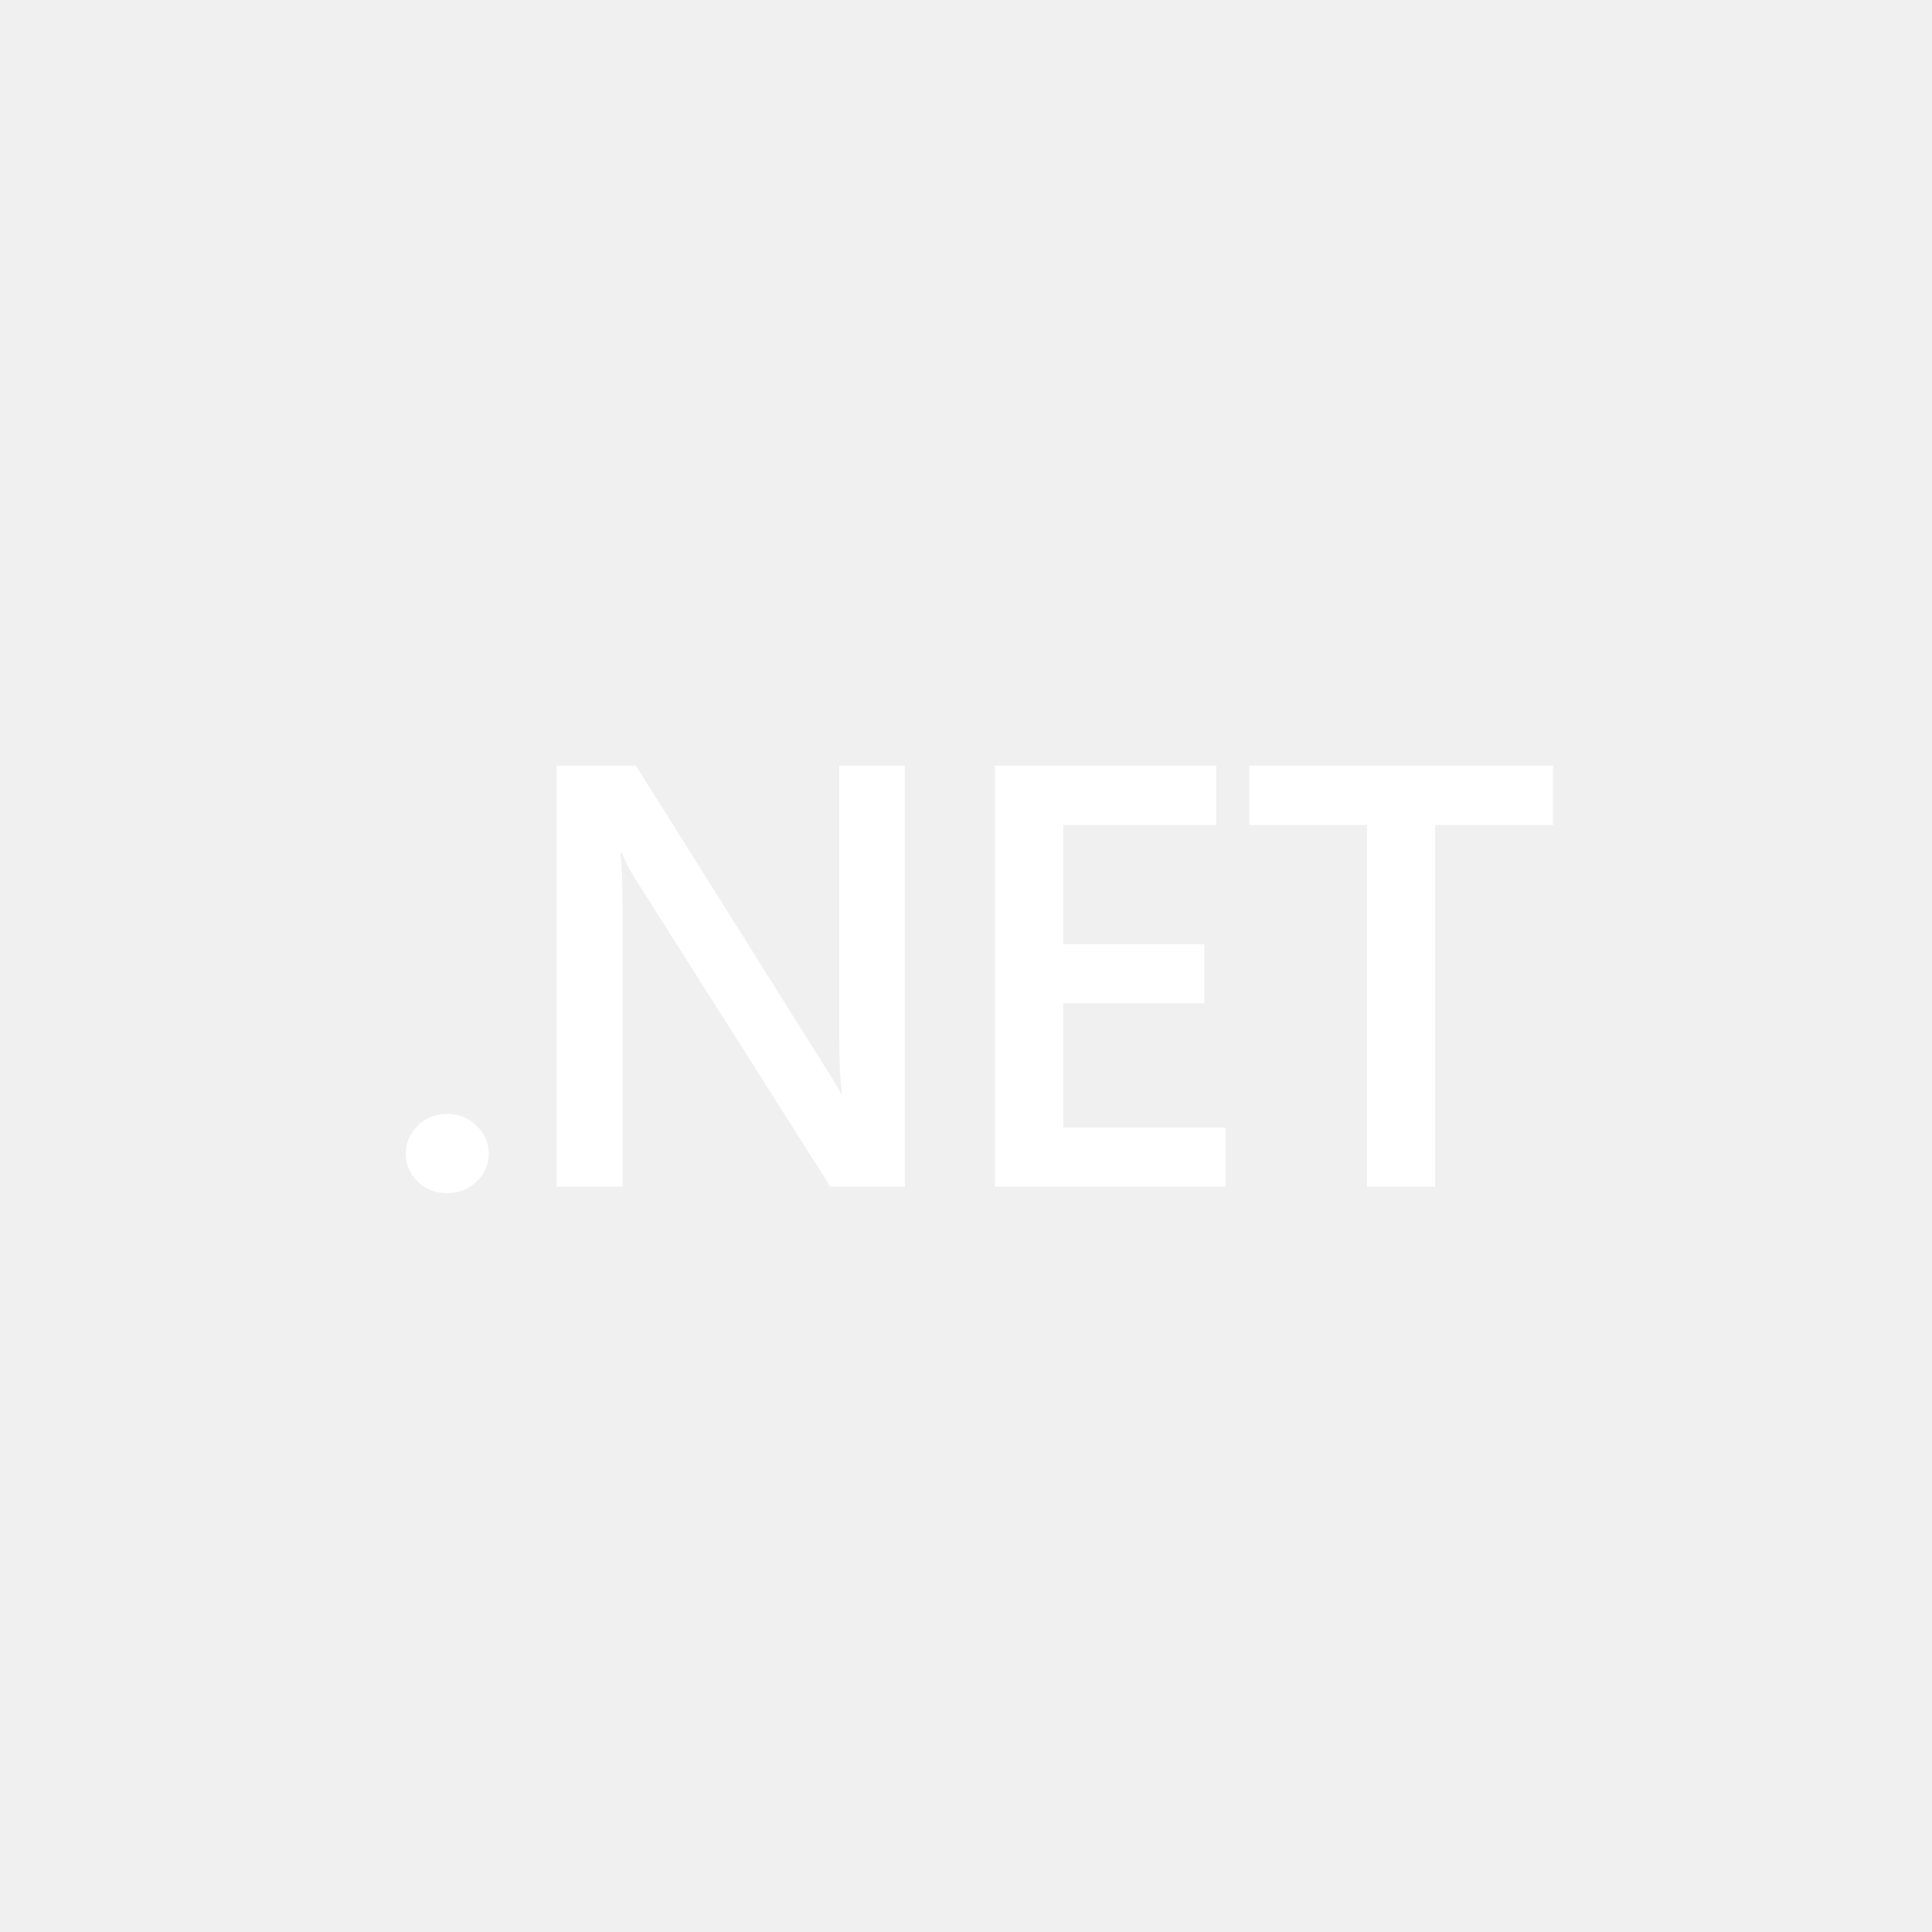
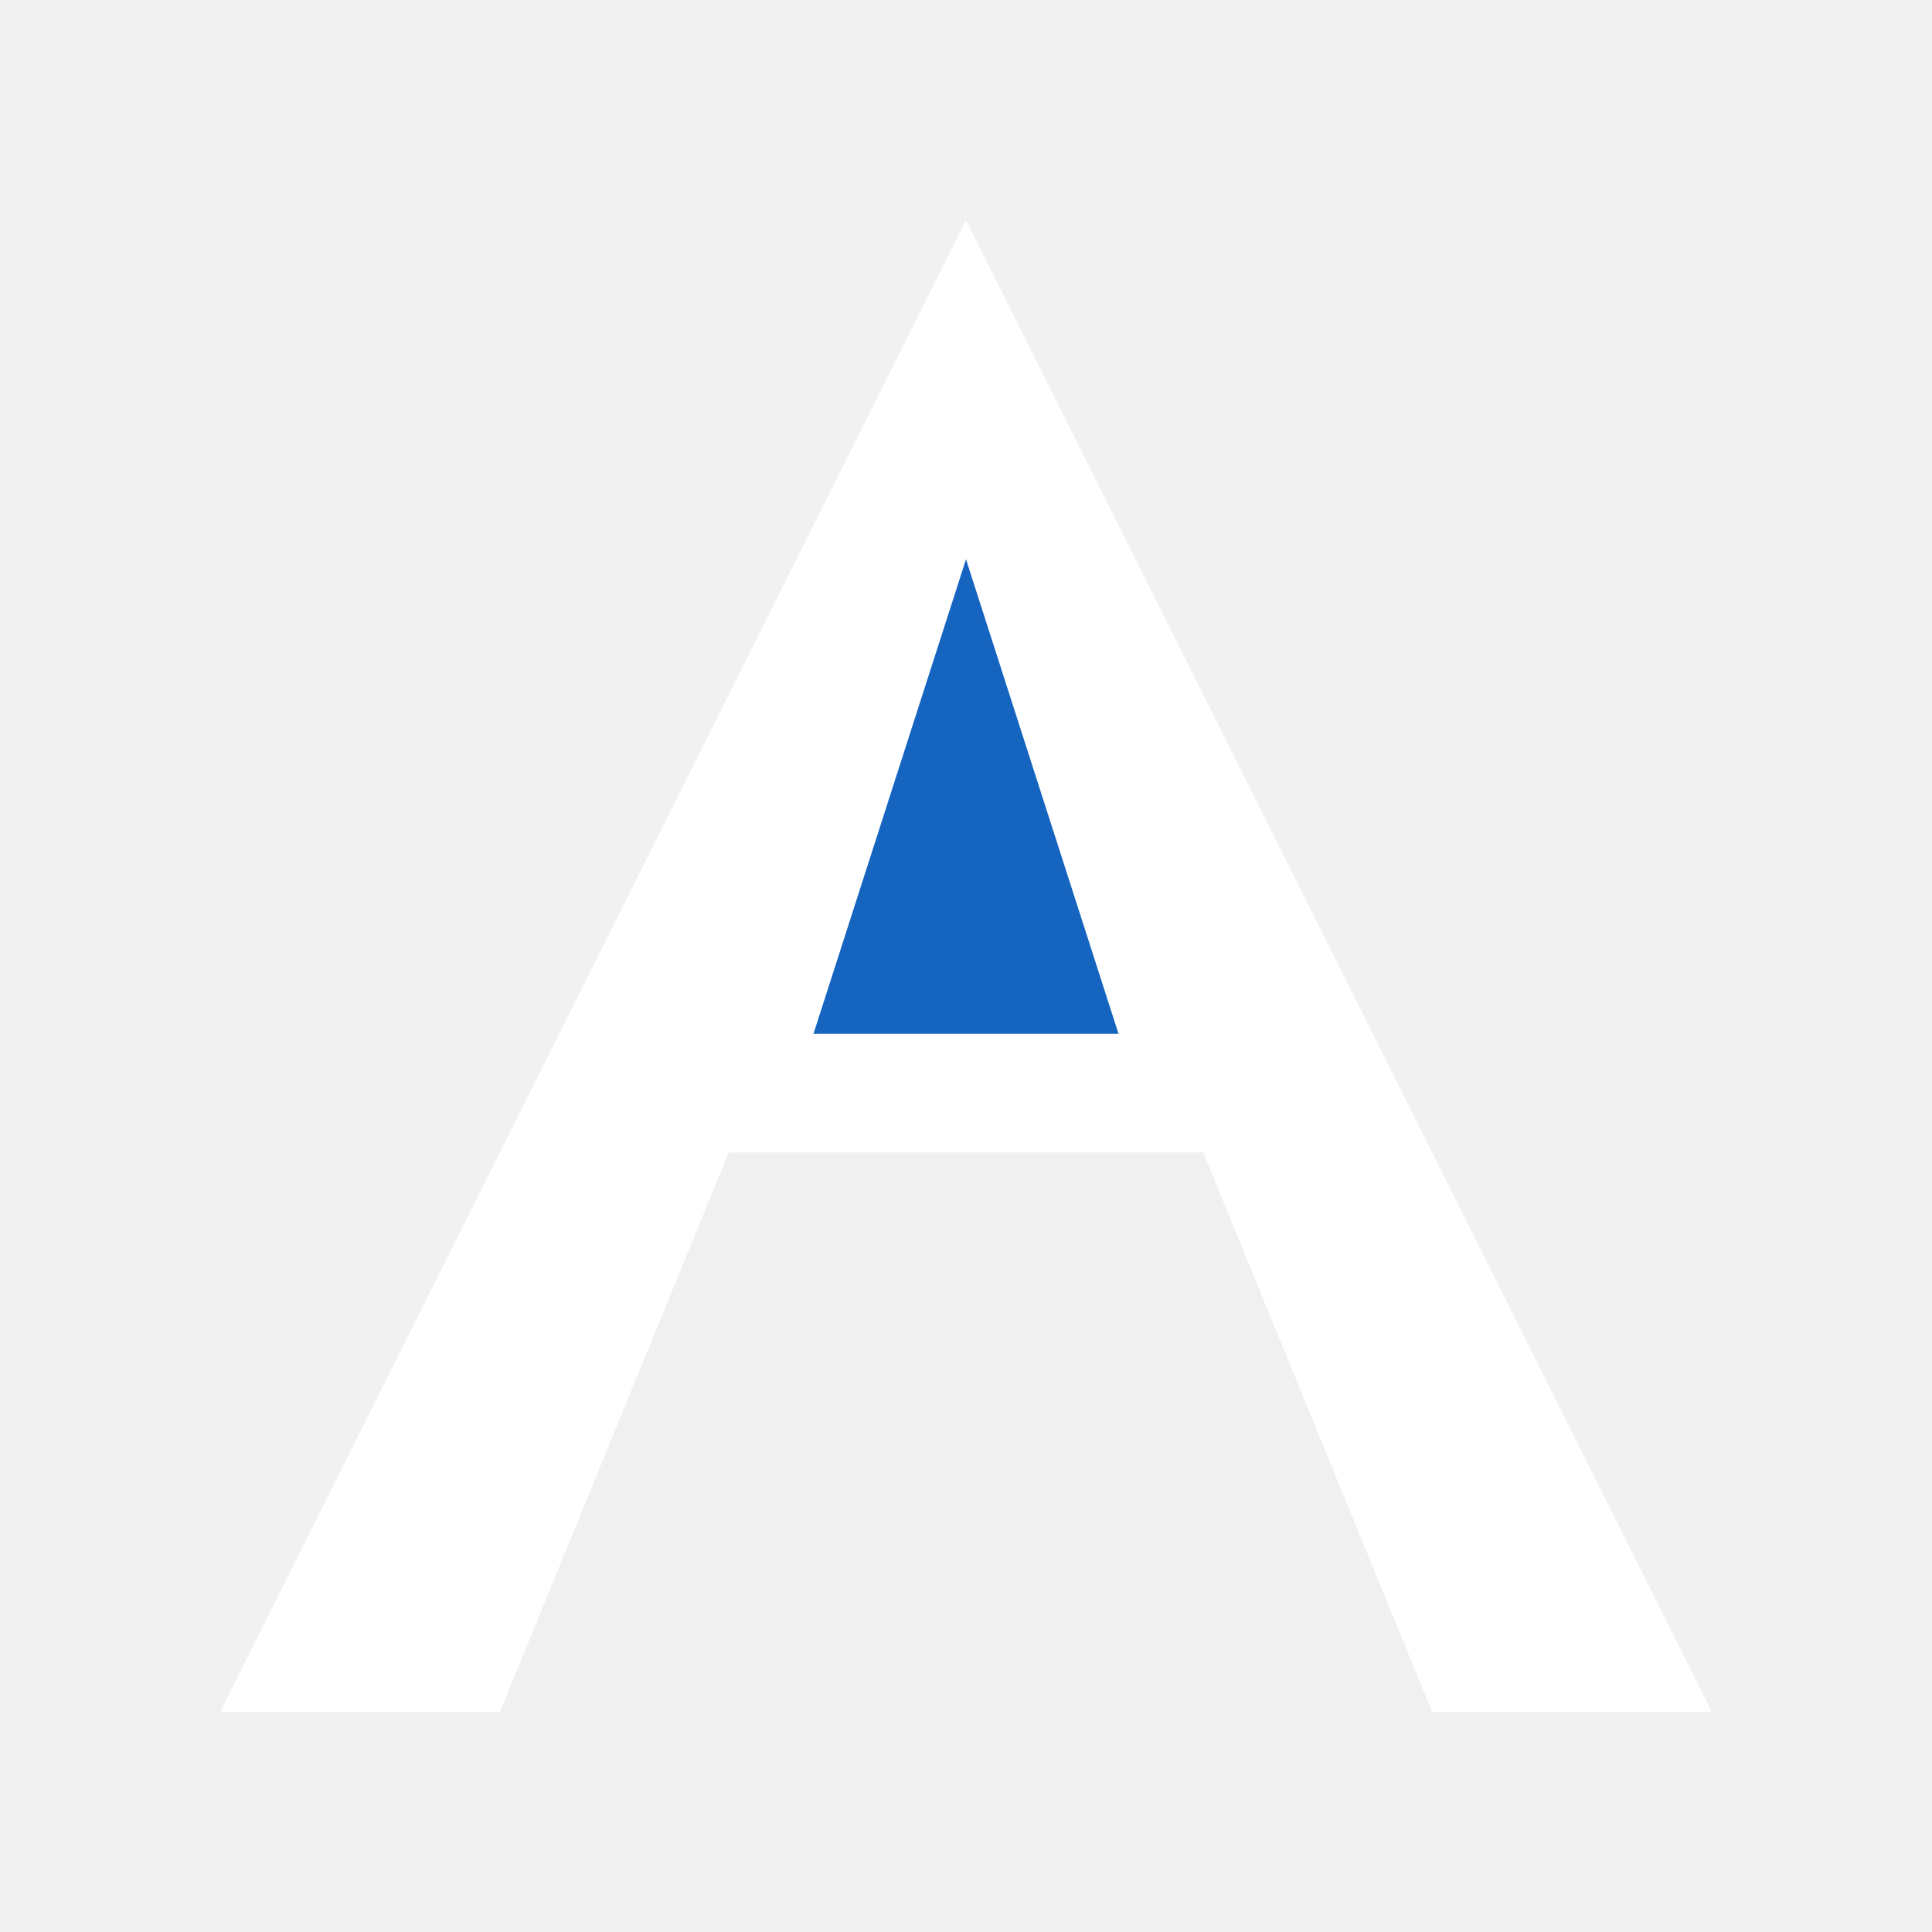
- <svg xmlns="http://www.w3.org/2000/svg" width="456" height="456" viewBox="0 0 456 456" version="1.1" xml:space="preserve" style="fill-rule:evenodd;clip-rule:evenodd;stroke-linejoin:round;stroke-miterlimit:2;">
-   <path d="m 105.5,281.609 c -2.703,0 -5.001,-0.9 -6.893,-2.702 -1.892,-1.848 -2.838,-4.042 -2.838,-6.582 0,-2.587 0.946,-4.804 2.838,-6.652 1.892,-1.848 4.19,-2.772 6.893,-2.772 2.748,0 5.068,0.924 6.96,2.772 1.937,1.848 2.906,4.064 2.906,6.652 0,2.54 -0.968,4.734 -2.906,6.582 -1.892,1.802 -4.212,2.702 -6.96,2.702 z" style="fill:#ffffff;fill-rule:nonzero;stroke-width:0.838" />
-   <path d="M 213.561,280.084 H 195.99 L 149.7,207.054 c -1.171,-1.848 -2.14,-3.765 -2.906,-5.751 h -0.406 c 0.361,2.125 0.541,6.675 0.541,13.65 v 65.132 h -15.543 v -99.36 h 18.719 l 44.737,71.298 c 1.892,2.957 3.109,4.989 3.649,6.098 h 0.27 c -0.45,-2.632 -0.676,-7.09 -0.676,-13.373 v -64.023 h 15.476 z" style="fill:#ffffff;fill-rule:nonzero;stroke-width:0.838" />
-   <path d="m 289.251,280.084 h -54.401 v -99.36 h 52.238 v 13.997 h -36.154 v 28.131 h 33.316 v 13.927 h -33.316 v 29.378 h 38.316 z" style="fill:#ffffff;fill-rule:nonzero;stroke-width:0.838" />
-   <path d="M 366.565,194.721 H 338.722 v 85.363 h -16.084 v -85.363 h -27.775 v -13.997 h 71.701 z" style="fill:#ffffff;fill-rule:nonzero;stroke-width:0.838" />
+ <svg xmlns="http://www.w3.org/2000/svg" width="456" height="456" viewBox="0 0 456 456" version="1.1">
+   <polygon points="228,52 52,404 118,404 172,272 284,272 338,404 404,404 228,52" fill="white" />
+   <polygon points="228,132 192,244 264,244" fill="#1565C0" />
</svg>
